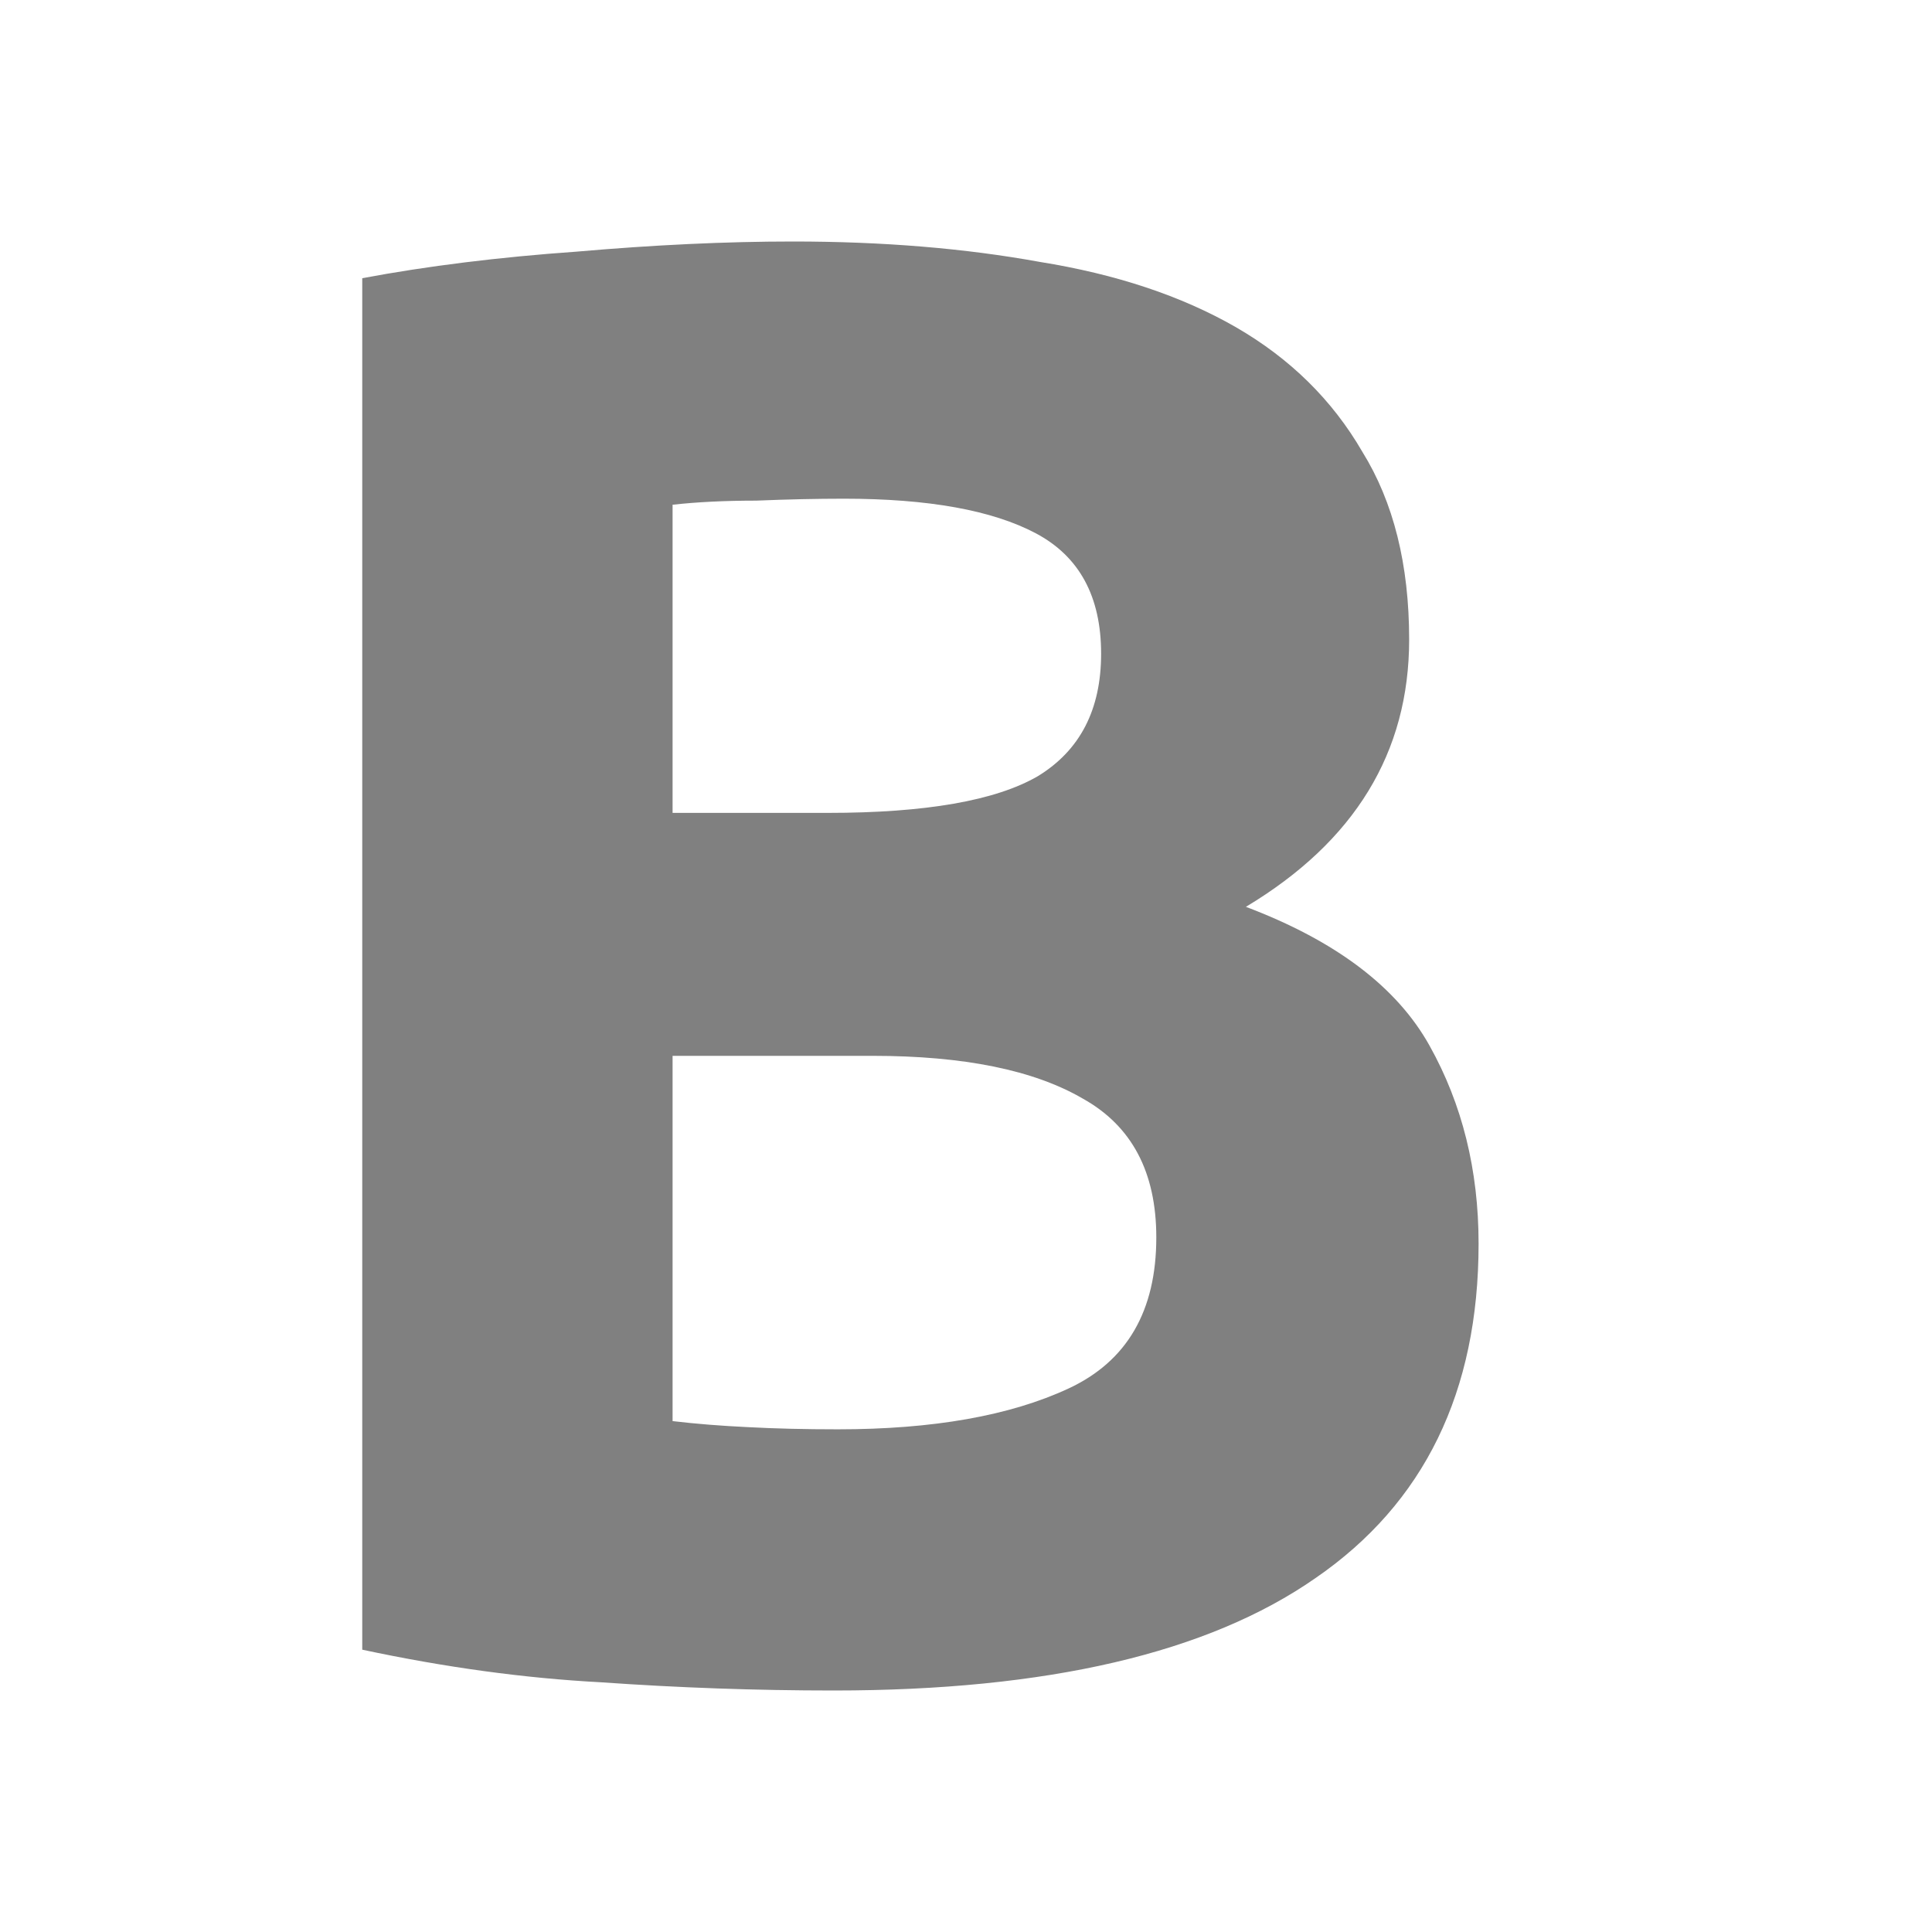
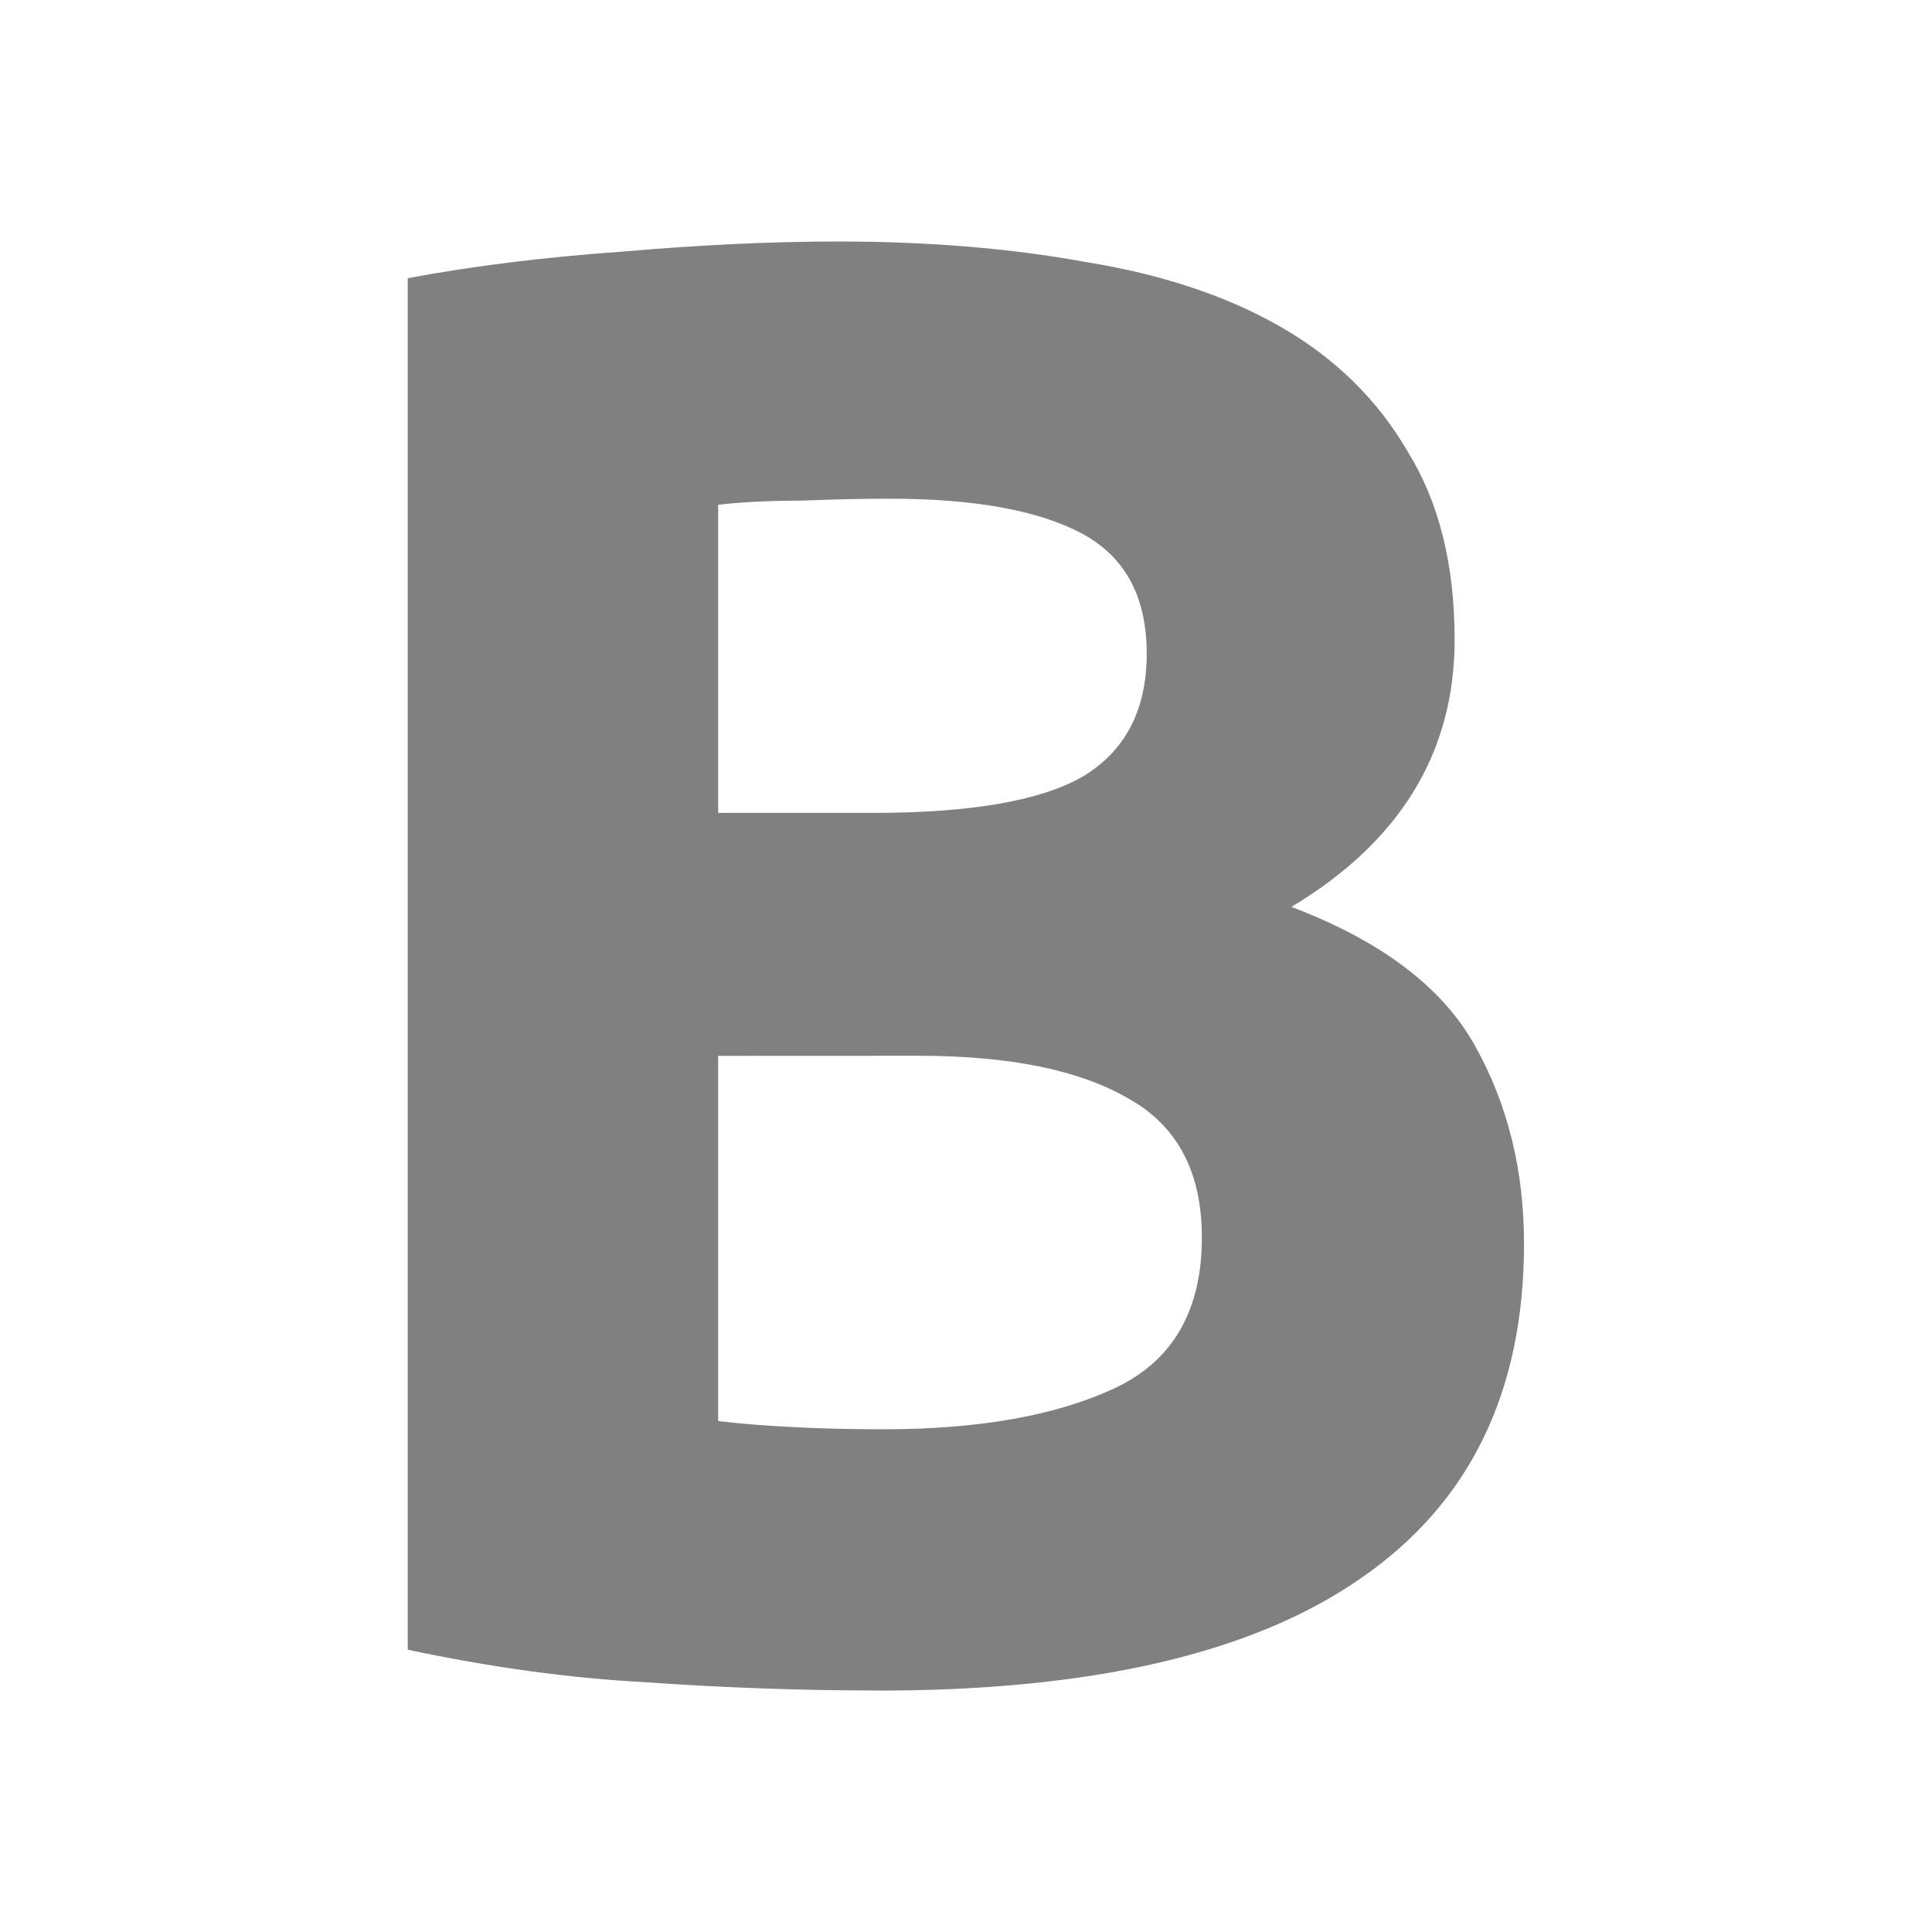
- <svg xmlns="http://www.w3.org/2000/svg" height="16" width="16">
-   <path d="M6.904 14q-.963 0-1.927-.068-.946-.05-1.977-.27V2.304q.811-.152 1.775-.22Q5.738 2 6.566 2q1.116 0 2.045.169.947.152 1.623.54.676.39 1.048 1.032.388.625.388 1.555 0 1.403-1.352 2.214 1.116.422 1.521 1.15.406.726.406 1.639 0 1.842-1.352 2.771-1.335.93-3.989.93zM5.57 8.744v3.025q.287.034.625.05.338.018.744.018 1.183 0 1.91-.338.727-.338.727-1.251 0-.811-.609-1.15-.608-.354-1.74-.354zm0-2.012h1.285q1.216 0 1.74-.304.524-.32.524-1.014 0-.71-.54-.997-.541-.287-1.59-.287-.337 0-.726.016-.389 0-.693.034z" style="line-height:1000%;-inkscape-font-specification:'Ubuntu Bold'" font-weight="700" font-family="Ubuntu" letter-spacing="0" word-spacing="0" fill="gray" />
+ <svg xmlns="http://www.w3.org/2000/svg" height="24" width="24" version="1.1" id="svg4">
+   <defs id="defs8" />
+   <path d="m 10.922,21 q -1.445,0 -2.891,-0.102 -1.419,-0.075 -2.966,-0.405 v -17.037 q 1.216,-0.228 2.663,-0.33 1.445,-0.126 2.687,-0.126 1.674,0 3.067,0.254 1.421,0.228 2.434,0.81 1.014,0.585 1.572,1.548 0.582,0.938 0.582,2.333 0,2.104 -2.028,3.321 1.674,0.633 2.281,1.725 0.609,1.089 0.609,2.458 0,2.763 -2.028,4.157 -2.002,1.395 -5.983,1.395 z m -2.001,-7.884 v 4.537 q 0.431,0.051 0.938,0.075 0.507,0.027 1.116,0.027 1.774,0 2.865,-0.507 1.09,-0.507 1.09,-1.877 0,-1.217 -0.913,-1.725 -0.912,-0.531 -2.61,-0.531 z m 0,-3.018 h 1.928 q 1.824,0 2.61,-0.456 0.786,-0.48 0.786,-1.521 0,-1.065 -0.81,-1.496 -0.812,-0.43 -2.385,-0.43 -0.506,0 -1.089,0.024 -0.584,0 -1.04,0.051 z" style="line-height:1000%;-inkscape-font-specification:'Ubuntu Bold';stroke-width:1" font-weight="700" font-family="Ubuntu" letter-spacing="0" word-spacing="0" fill="#808080" id="path2" />
</svg>
